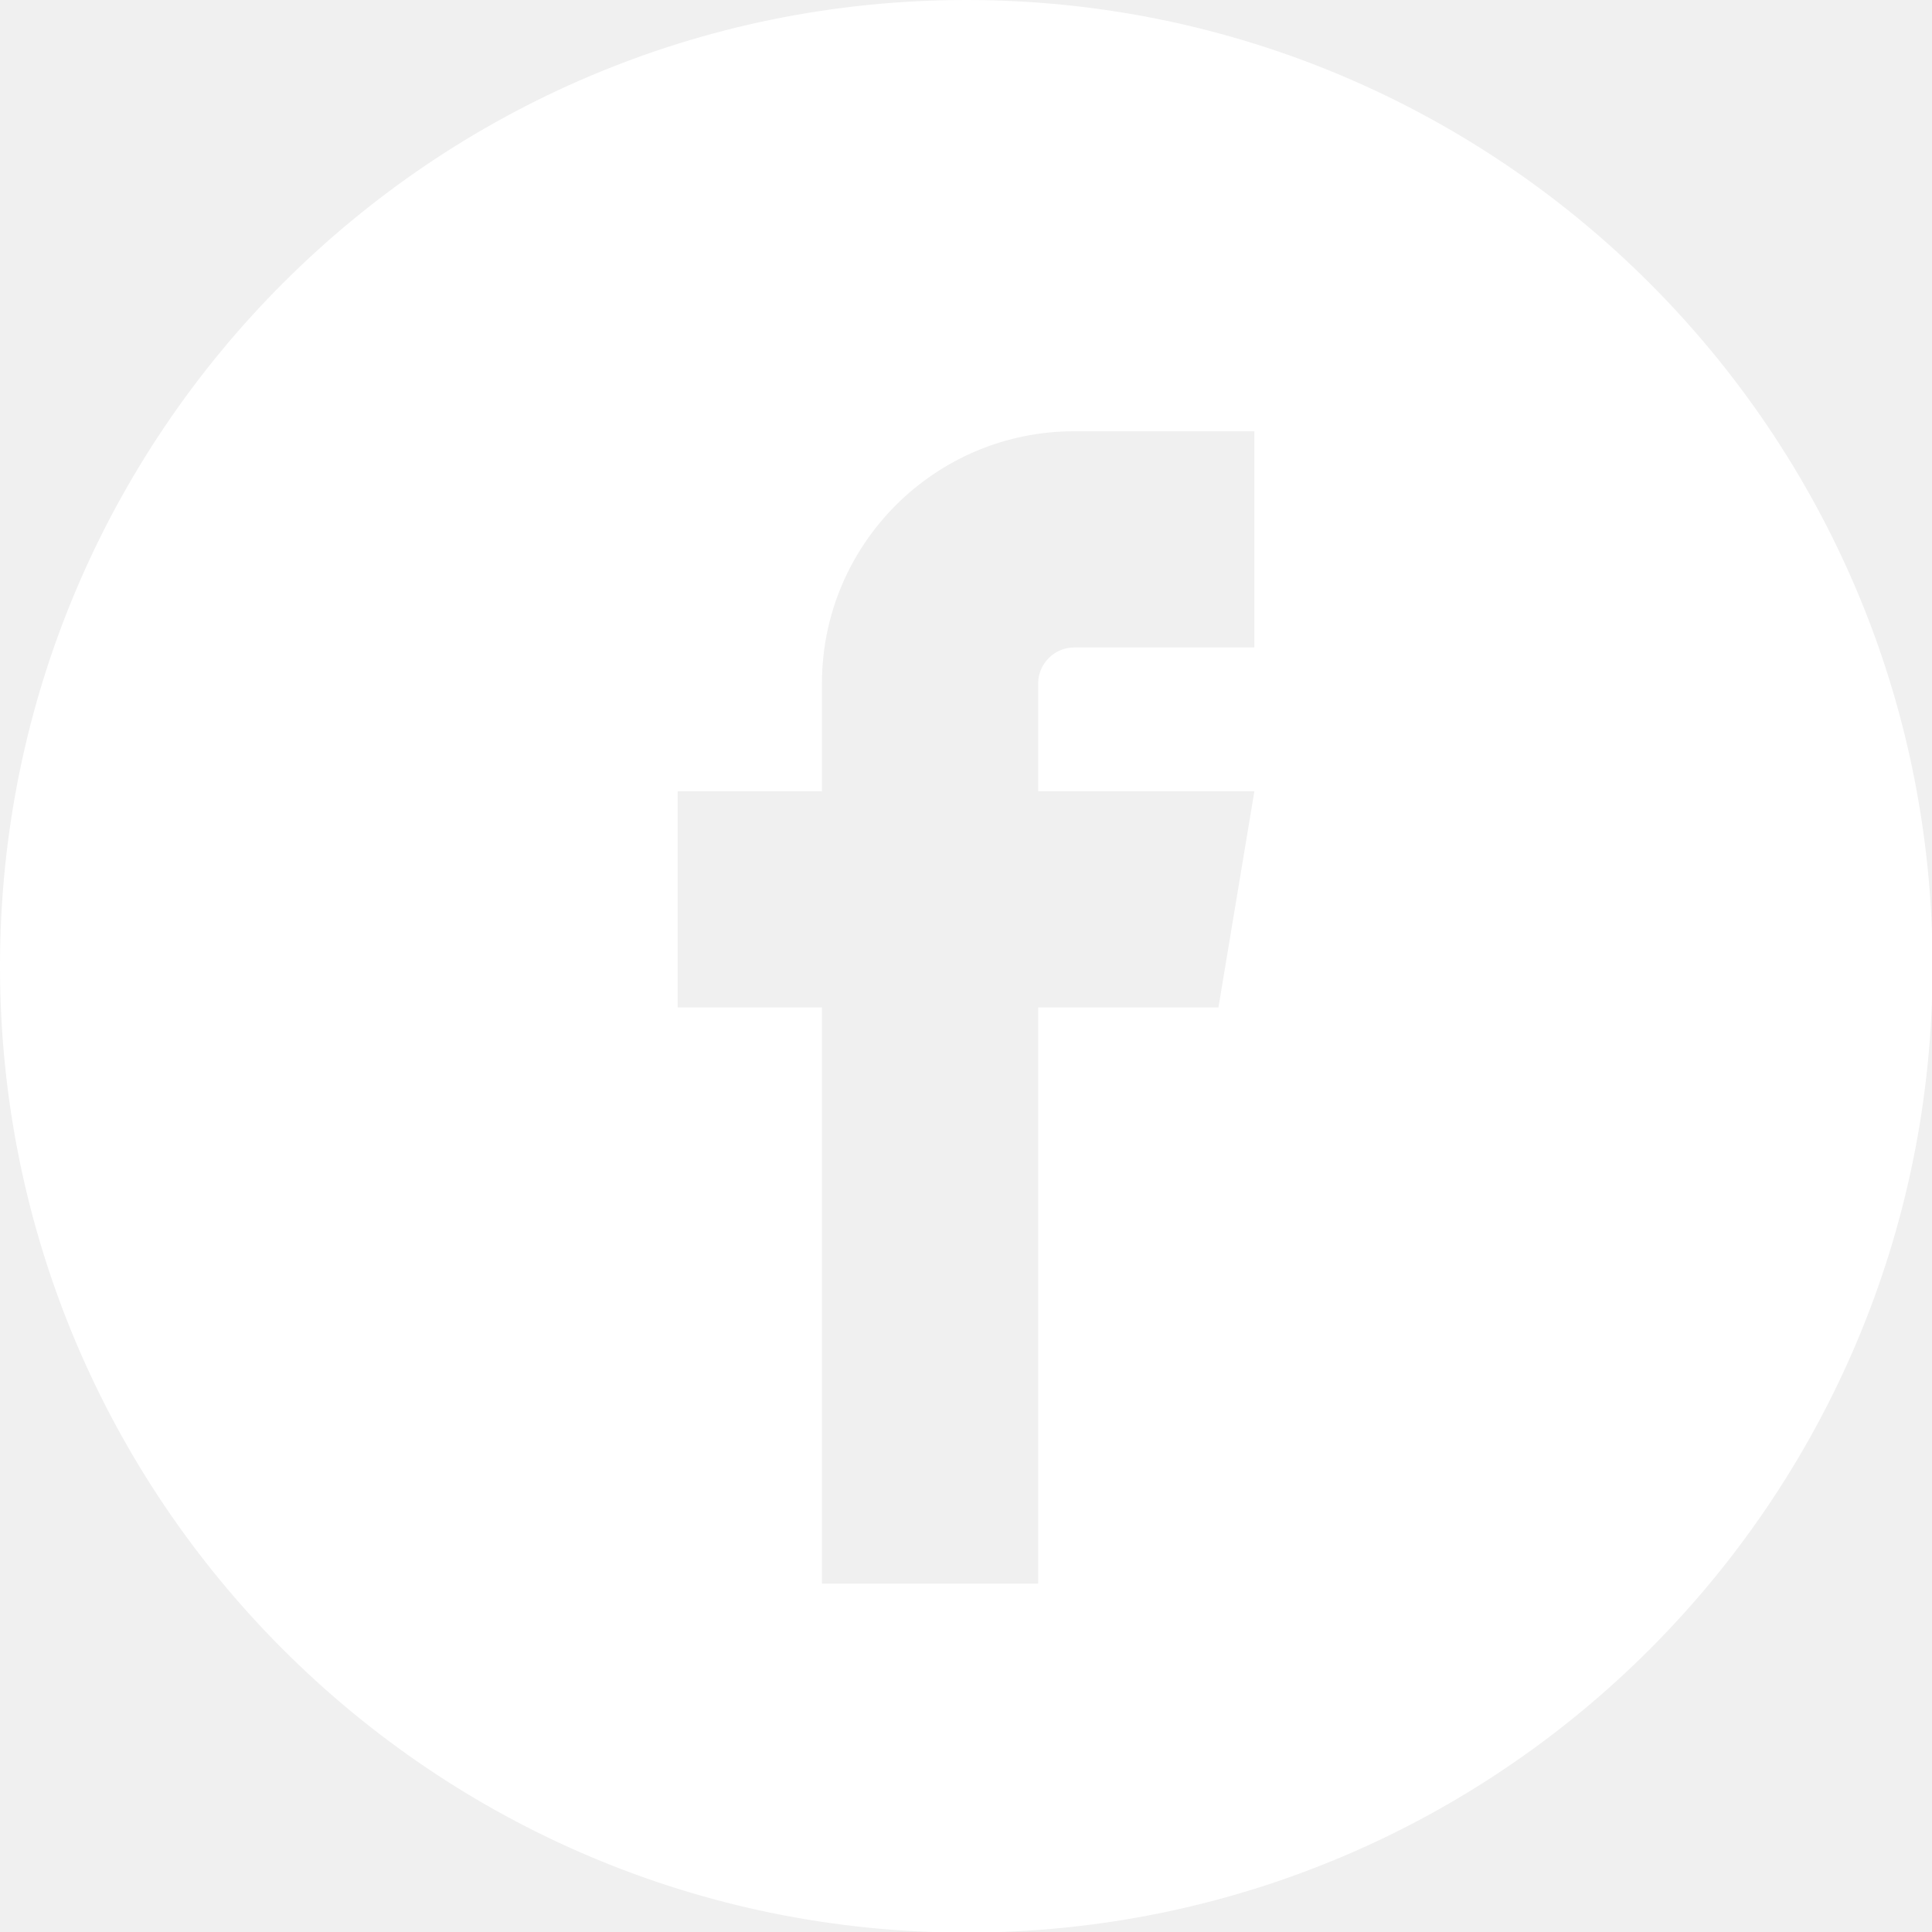
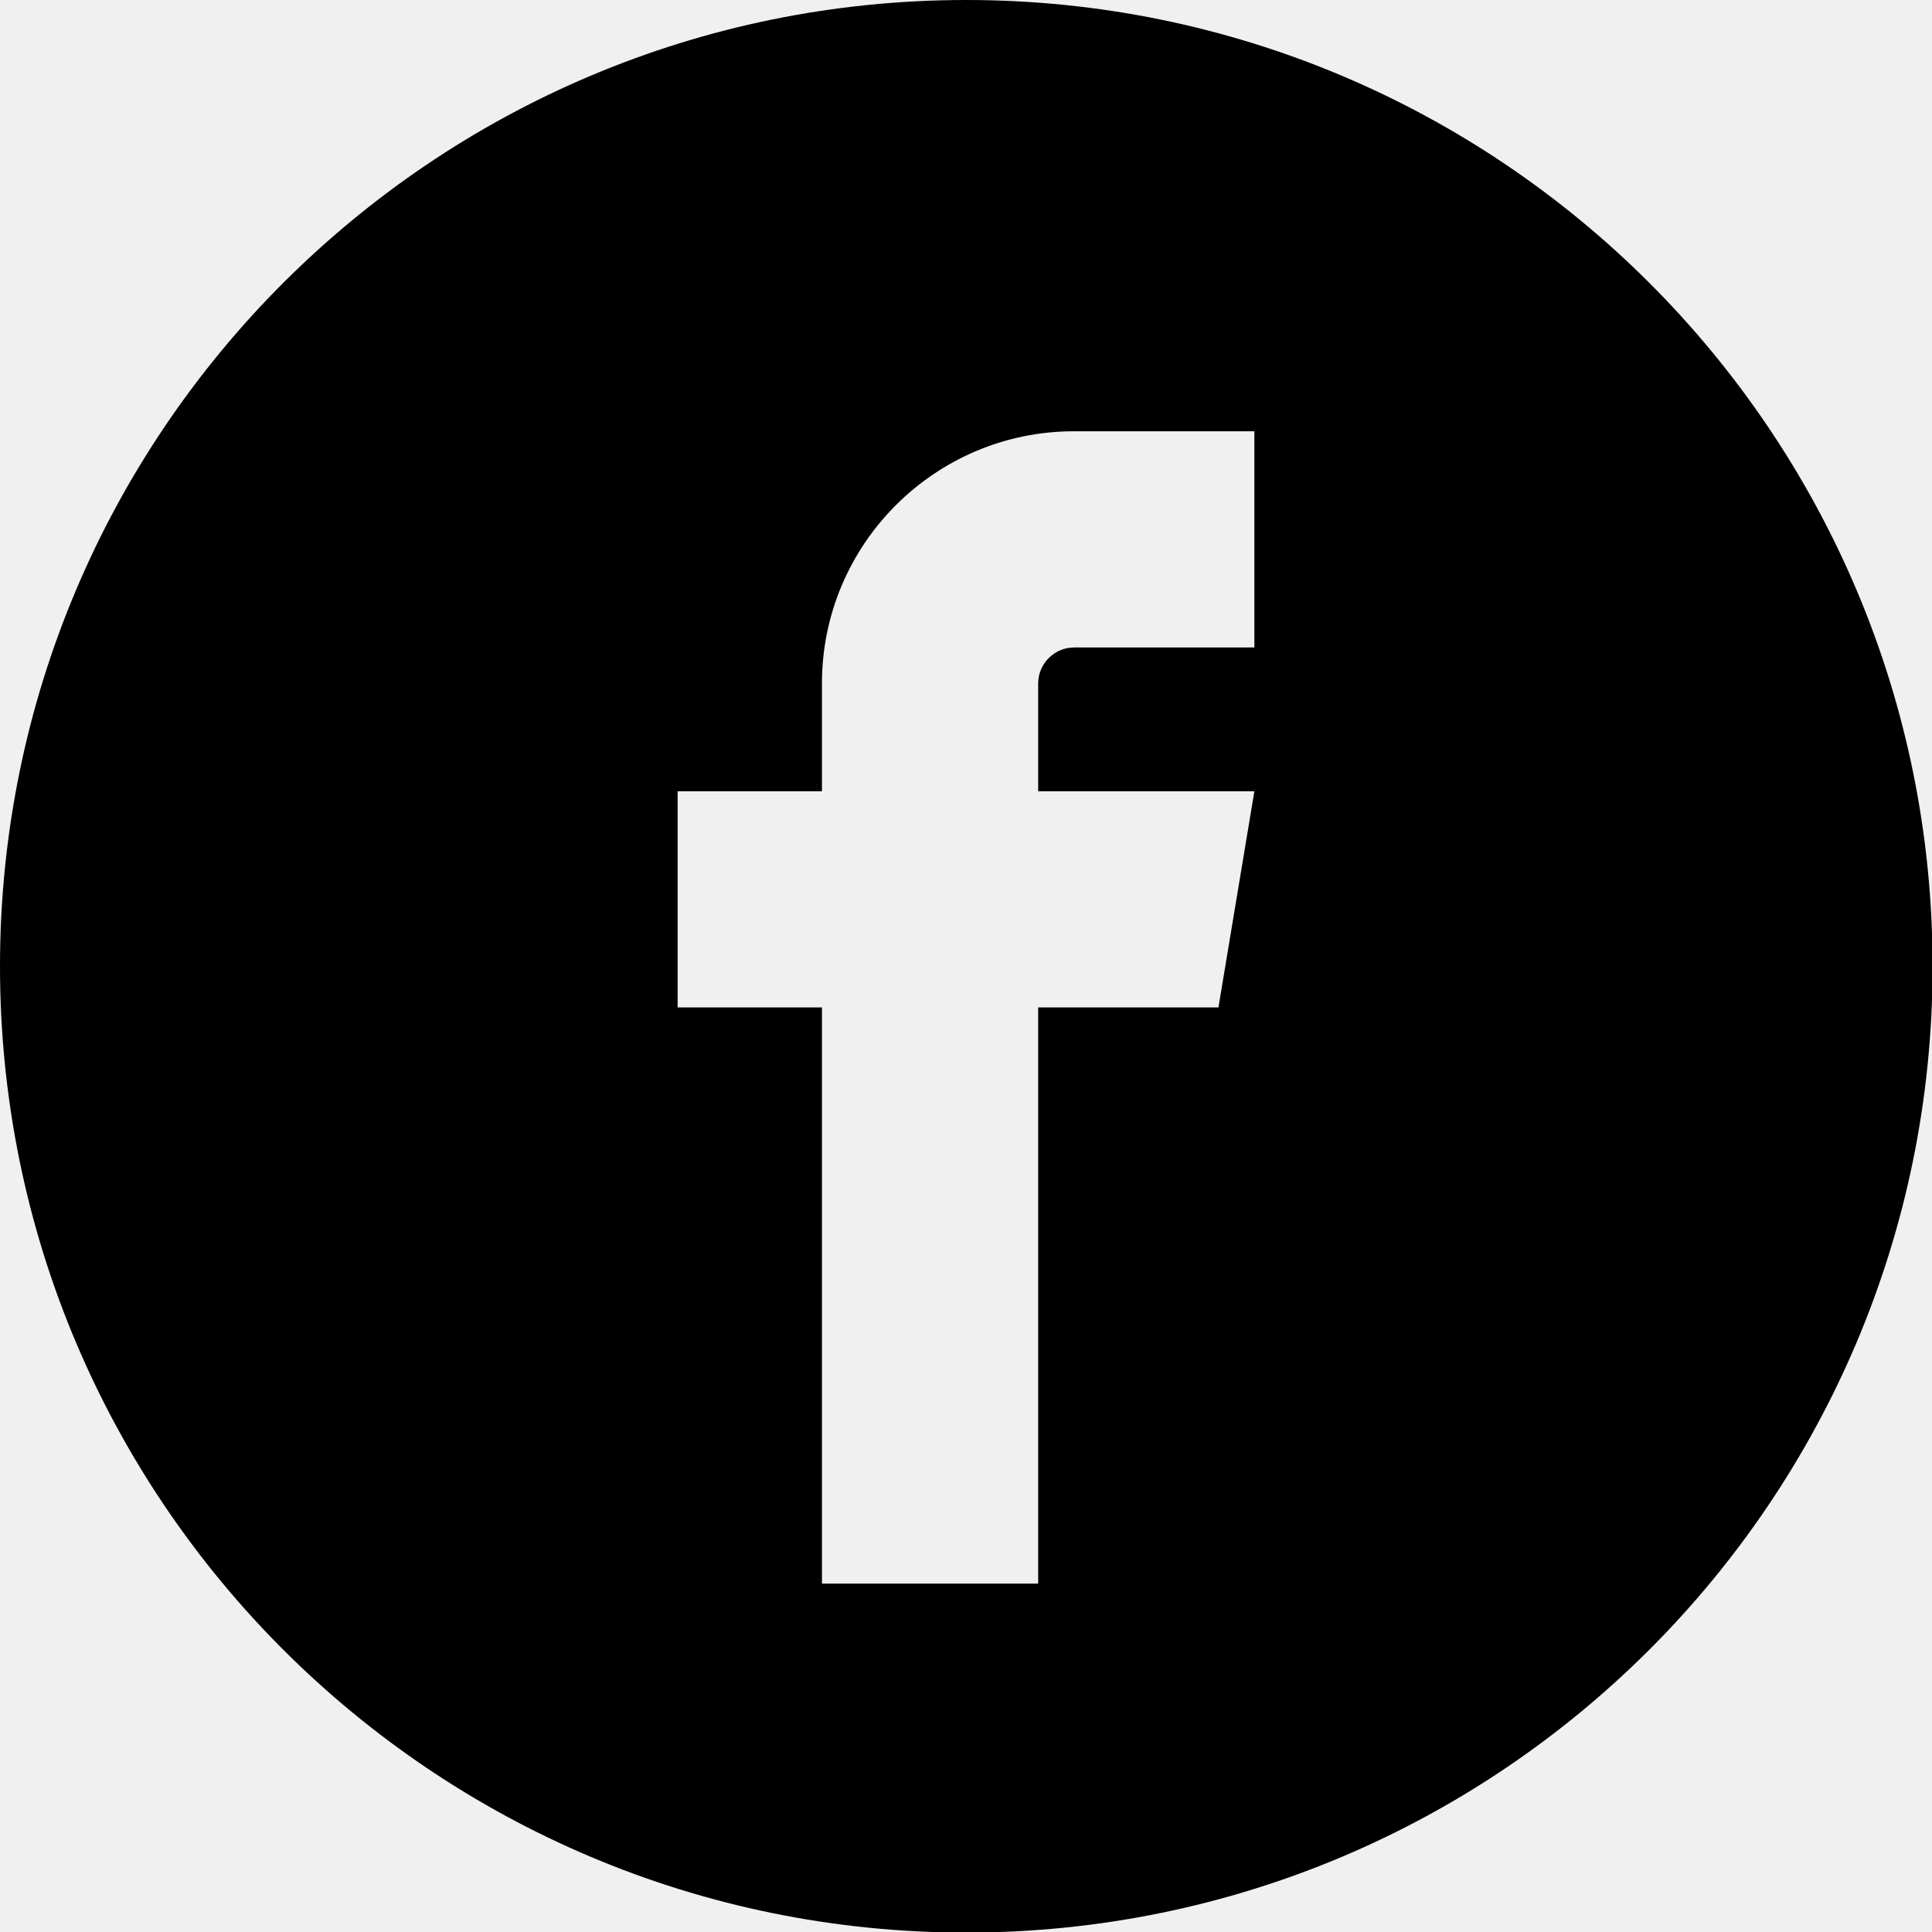
<svg xmlns="http://www.w3.org/2000/svg" viewBox="0 0 3333 3333" shape-rendering="geometricPrecision" text-rendering="geometricPrecision" image-rendering="optimizeQuality" fill-rule="evenodd" clip-rule="evenodd">
-   <path d="M1667 0c920 0 1667 746 1667 1667 0 920-746 1667-1667 1667C747 3334 0 2588 0 1667 0 747 746 0 1667 0zm186 1117h311V744h-311c-240 0-435 195-435 435v186h-249v373h249v994h373v-994h311l62-373h-373v-186c0-34 28-62 62-62z" fill="#FFFFFF" />
+   <path d="M1667 0c920 0 1667 746 1667 1667 0 920-746 1667-1667 1667C747 3334 0 2588 0 1667 0 747 746 0 1667 0zm186 1117h311V744h-311c-240 0-435 195-435 435v186h-249v373h249v994h373v-994h311l62-373h-373v-186c0-34 28-62 62-62z" fill="currentColor" />
</svg>
